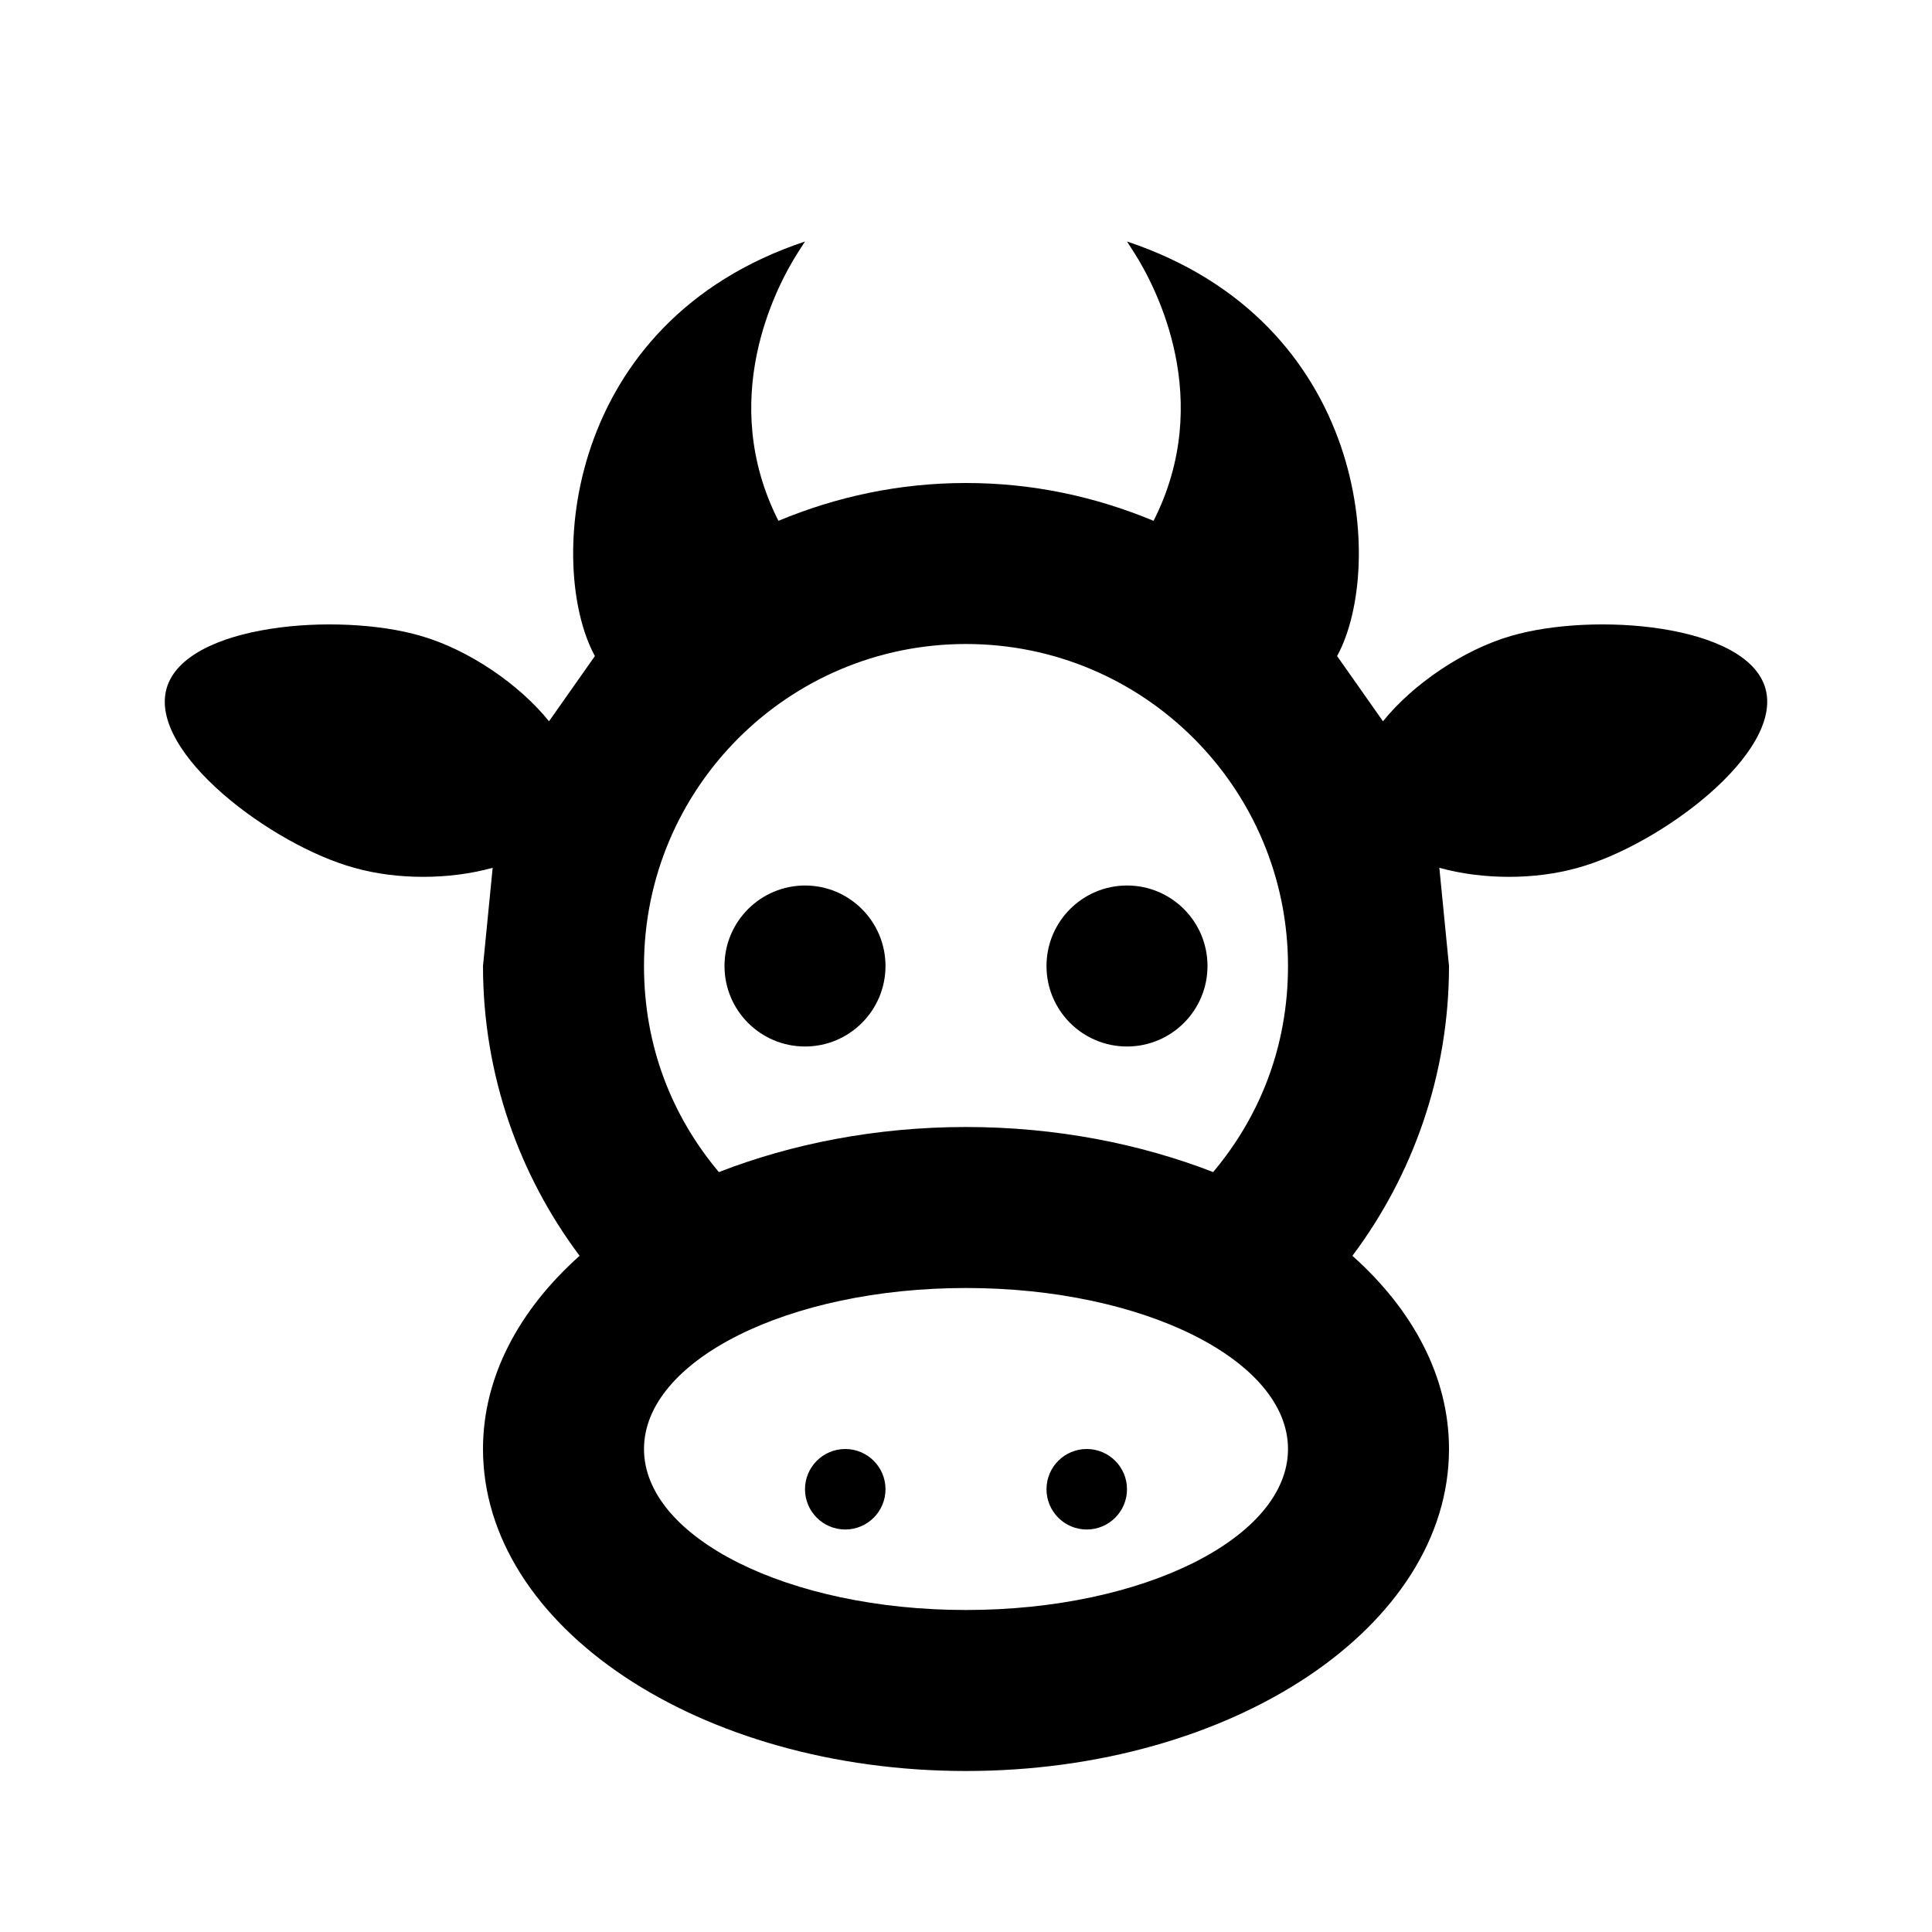
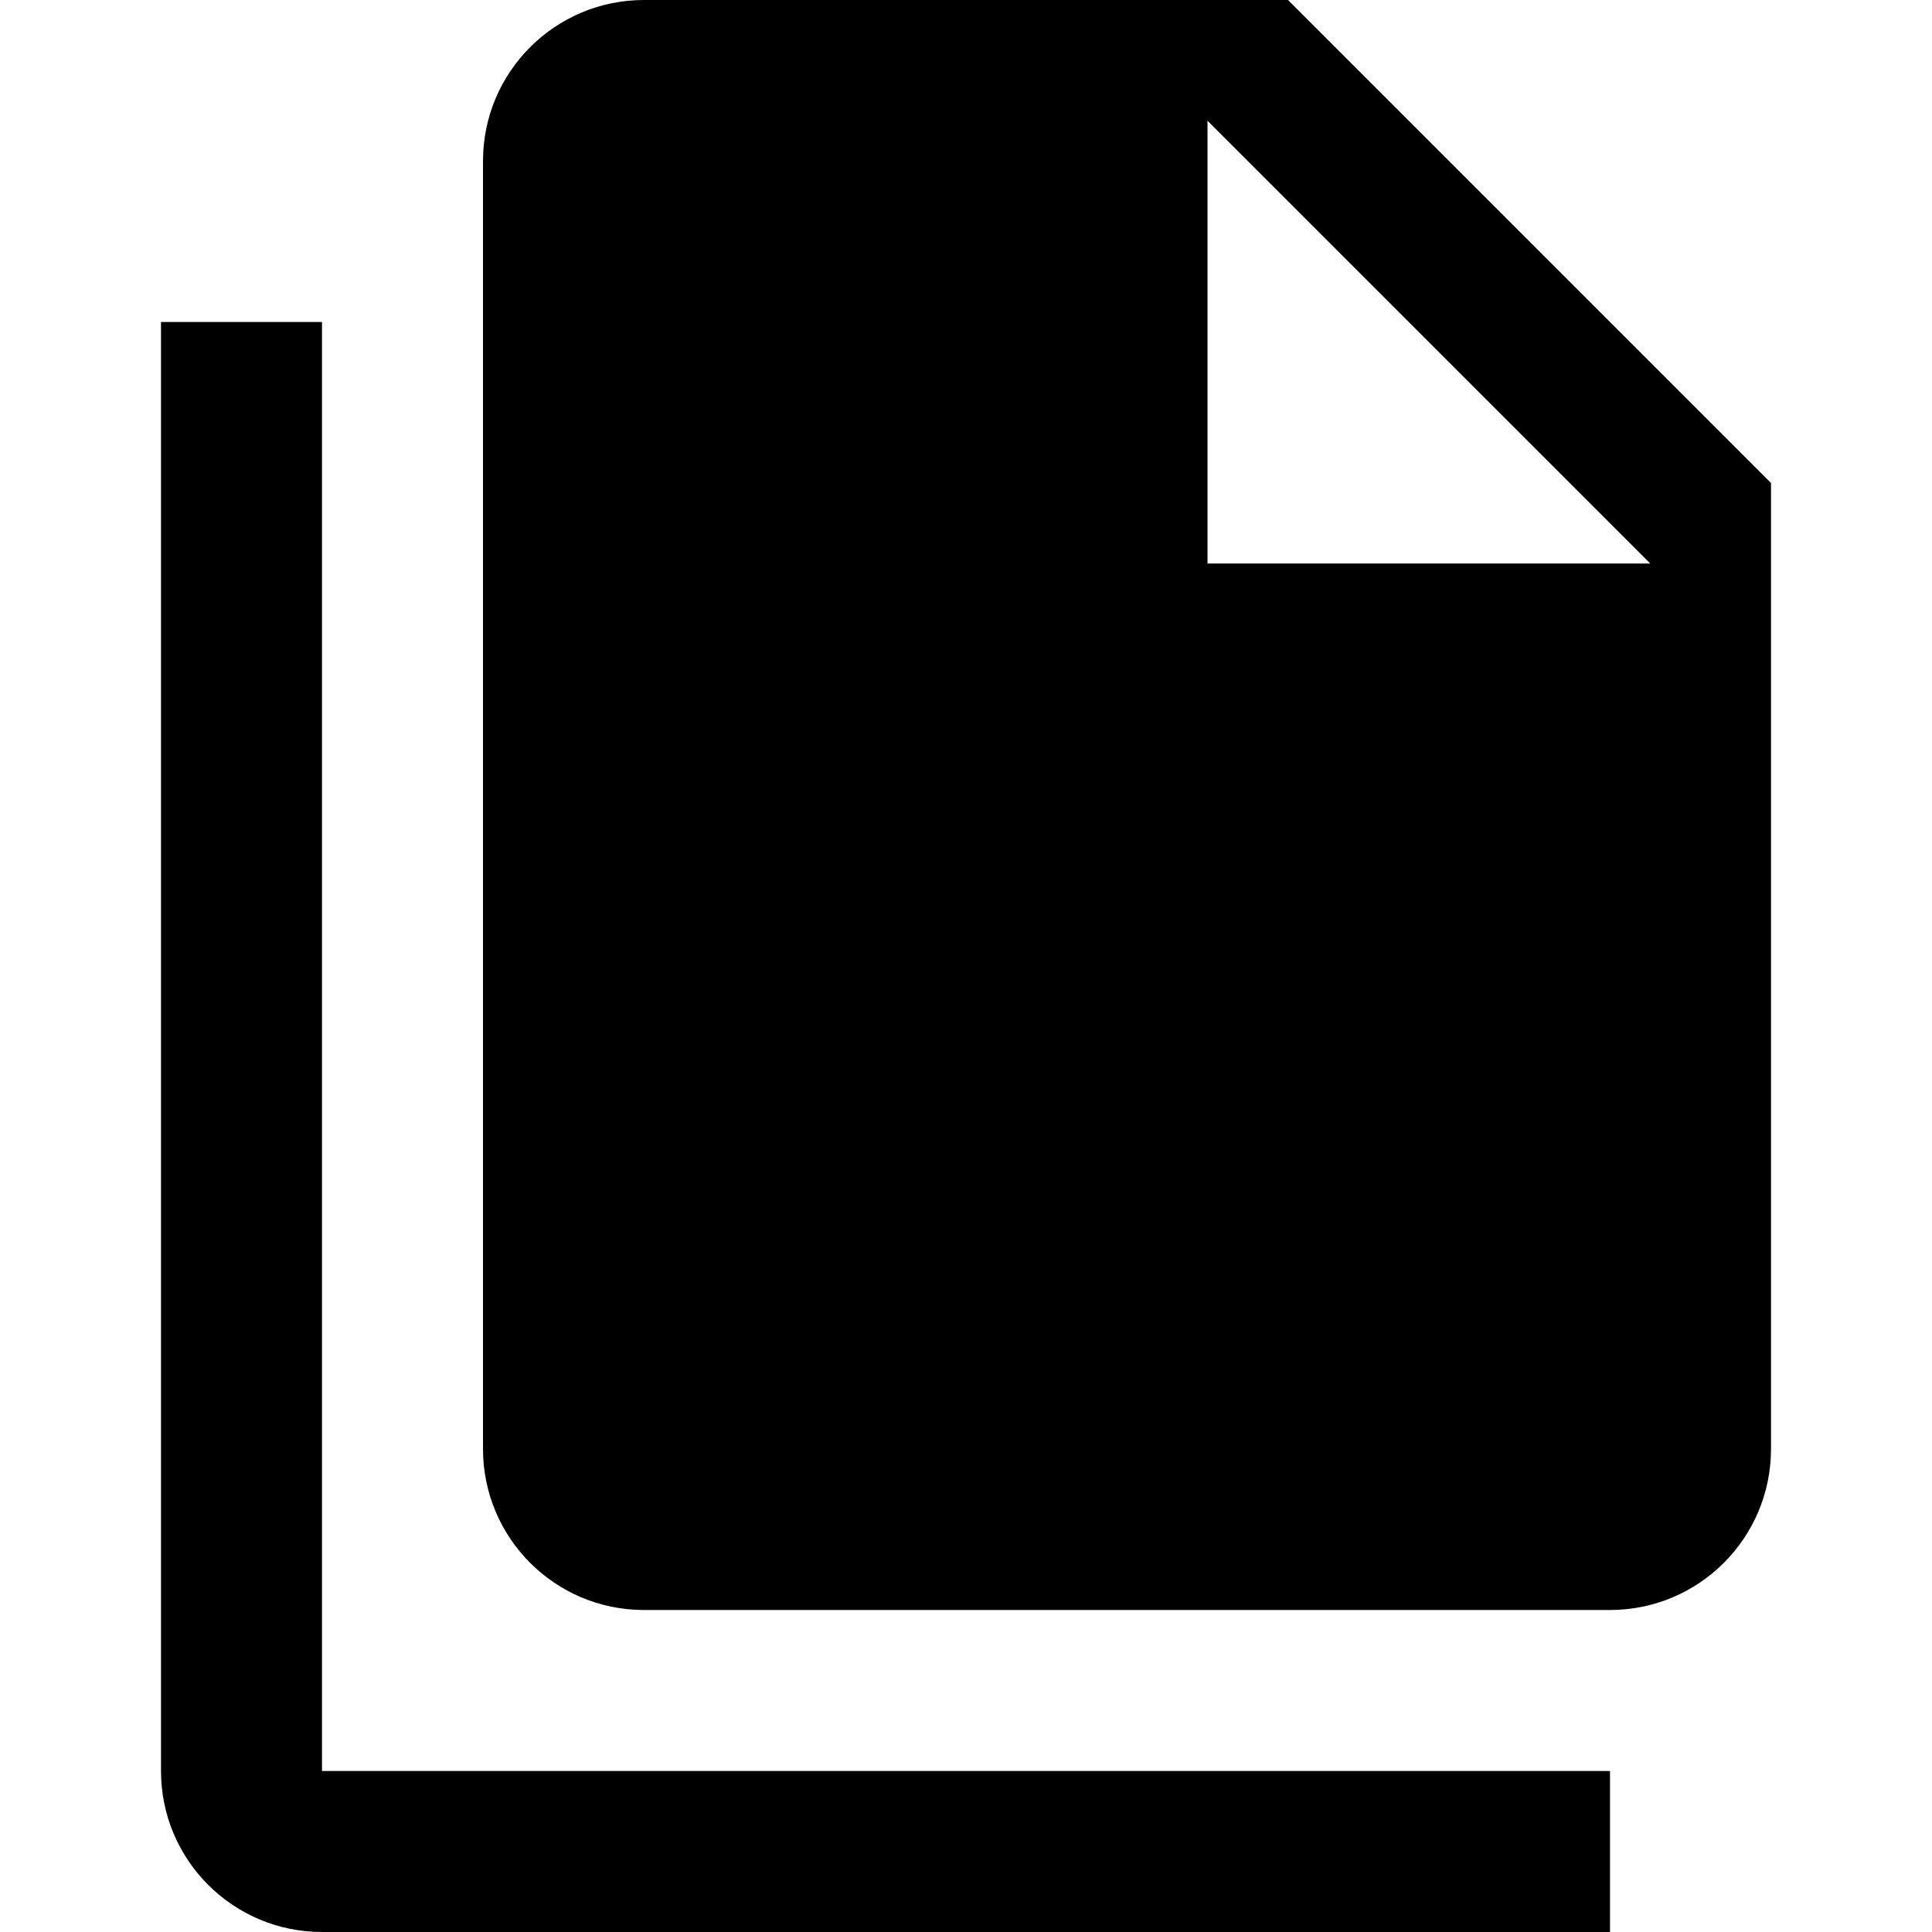
<svg xmlns="http://www.w3.org/2000/svg" version="1.1" width="24" height="24" viewBox="0 0 24 24">
-   <path d="M10.5,18A0.5,0.5 0 0,1 11,18.5A0.5,0.5 0 0,1 10.5,19A0.5,0.5 0 0,1 10,18.5A0.5,0.5 0 0,1 10.5,18M13.5,18A0.5,0.5 0 0,1 14,18.5A0.5,0.5 0 0,1 13.5,19A0.5,0.5 0 0,1 13,18.5A0.5,0.5 0 0,1 13.5,18M10,11A1,1 0 0,1 11,12A1,1 0 0,1 10,13A1,1 0 0,1 9,12A1,1 0 0,1 10,11M14,11A1,1 0 0,1 15,12A1,1 0 0,1 14,13A1,1 0 0,1 13,12A1,1 0 0,1 14,11M18,18C18,20.21 15.31,22 12,22C8.69,22 6,20.21 6,18C6,17.1 6.45,16.27 7.2,15.6C6.45,14.6 6,13.35 6,12L6.12,10.78C5.58,10.93 4.93,10.93 4.4,10.78C3.38,10.5 1.84,9.35 2.07,8.55C2.3,7.75 4.21,7.6 5.23,7.9C5.82,8.07 6.45,8.5 6.82,8.96L7.39,8.15C6.79,7.05 7,4 10,3L9.91,3.14V3.14C9.63,3.58 8.91,4.97 9.67,6.47C10.39,6.17 11.17,6 12,6C12.83,6 13.61,6.17 14.33,6.47C15.09,4.97 14.37,3.58 14.09,3.14L14,3C17,4 17.21,7.05 16.61,8.15L17.18,8.96C17.55,8.5 18.18,8.07 18.77,7.9C19.79,7.6 21.7,7.75 21.93,8.55C22.16,9.35 20.62,10.5 19.6,10.78C19.07,10.93 18.42,10.93 17.88,10.78L18,12C18,13.35 17.55,14.6 16.8,15.6C17.55,16.27 18,17.1 18,18M12,16C9.79,16 8,16.9 8,18C8,19.1 9.79,20 12,20C14.21,20 16,19.1 16,18C16,16.9 14.21,16 12,16M12,14C13.12,14 14.17,14.21 15.07,14.56C15.65,13.87 16,13 16,12A4,4 0 0,0 12,8A4,4 0 0,0 8,12C8,13 8.35,13.87 8.93,14.56C9.83,14.21 10.88,14 12,14M14.09,3.14V3.14Z" />
+   <path d="M15,7H20.5L15,1.5V7M8,0H16L22,6V18A2,2 0 0,1 20,20H8C6.89,20 6,19.1 6,18V2A2,2 0 0,1 8,0M4,4V22H20V24H4A2,2 0 0,1 2,22V4H4Z" />
</svg>
